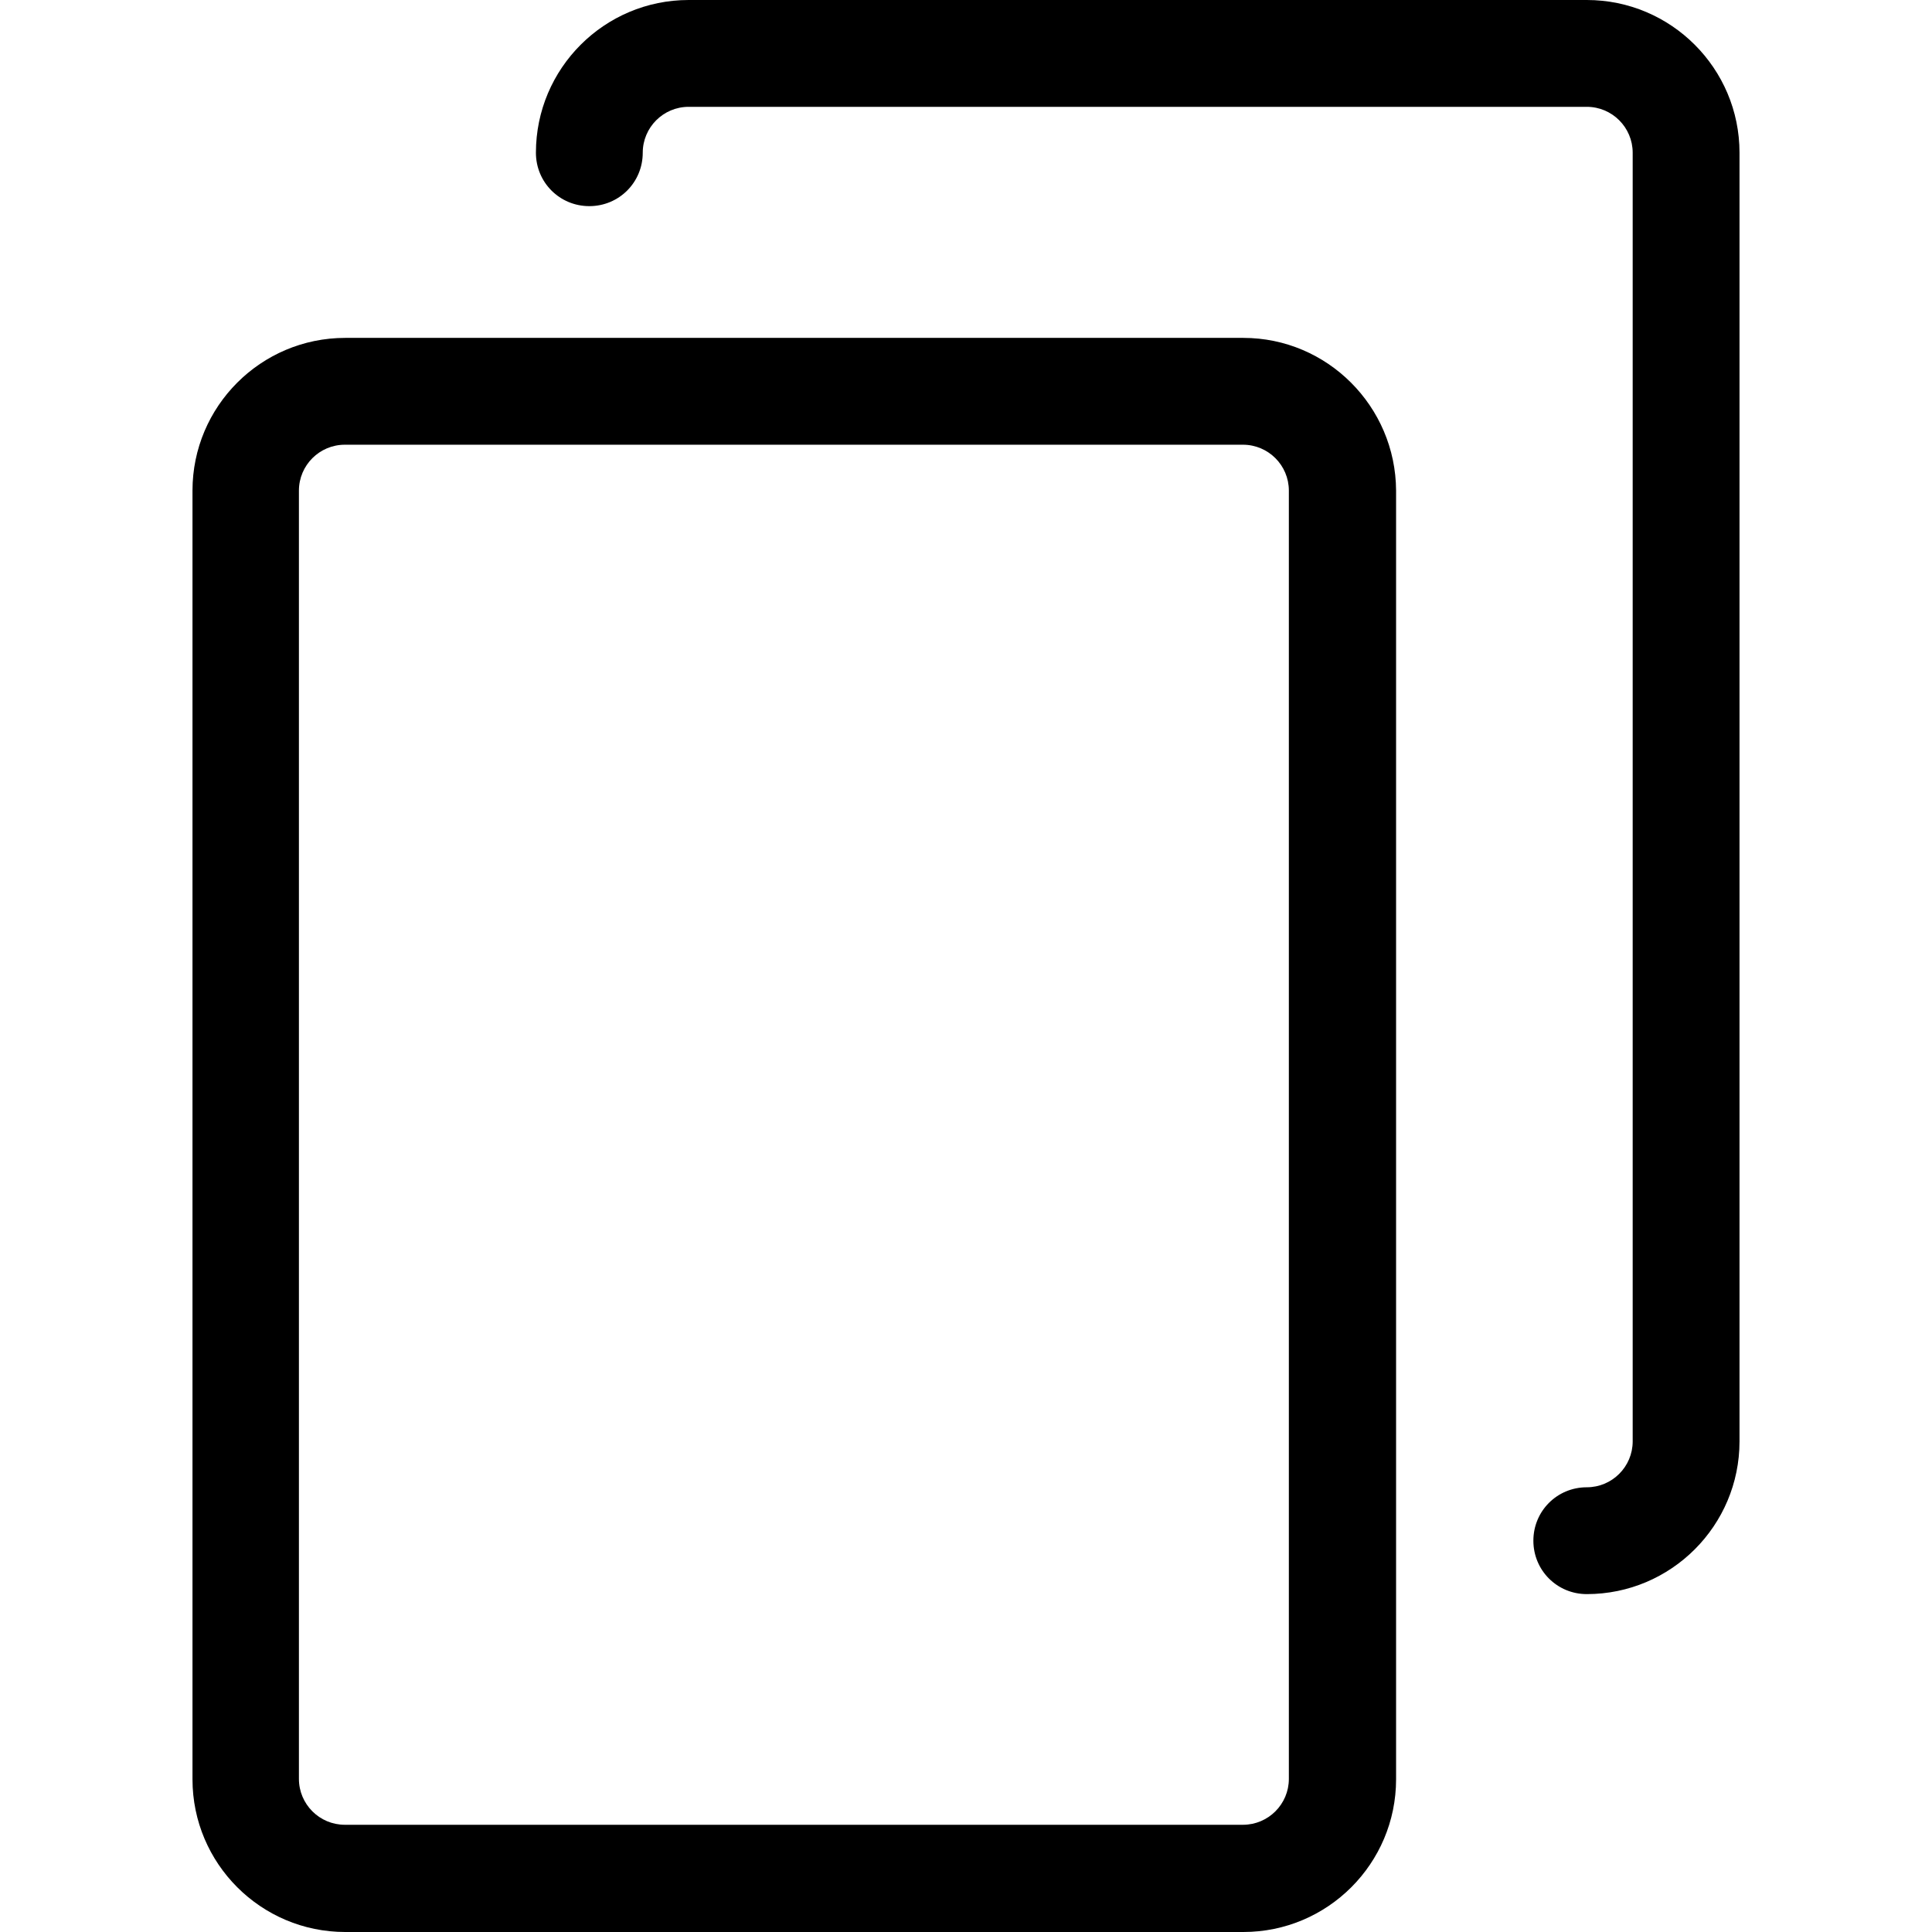
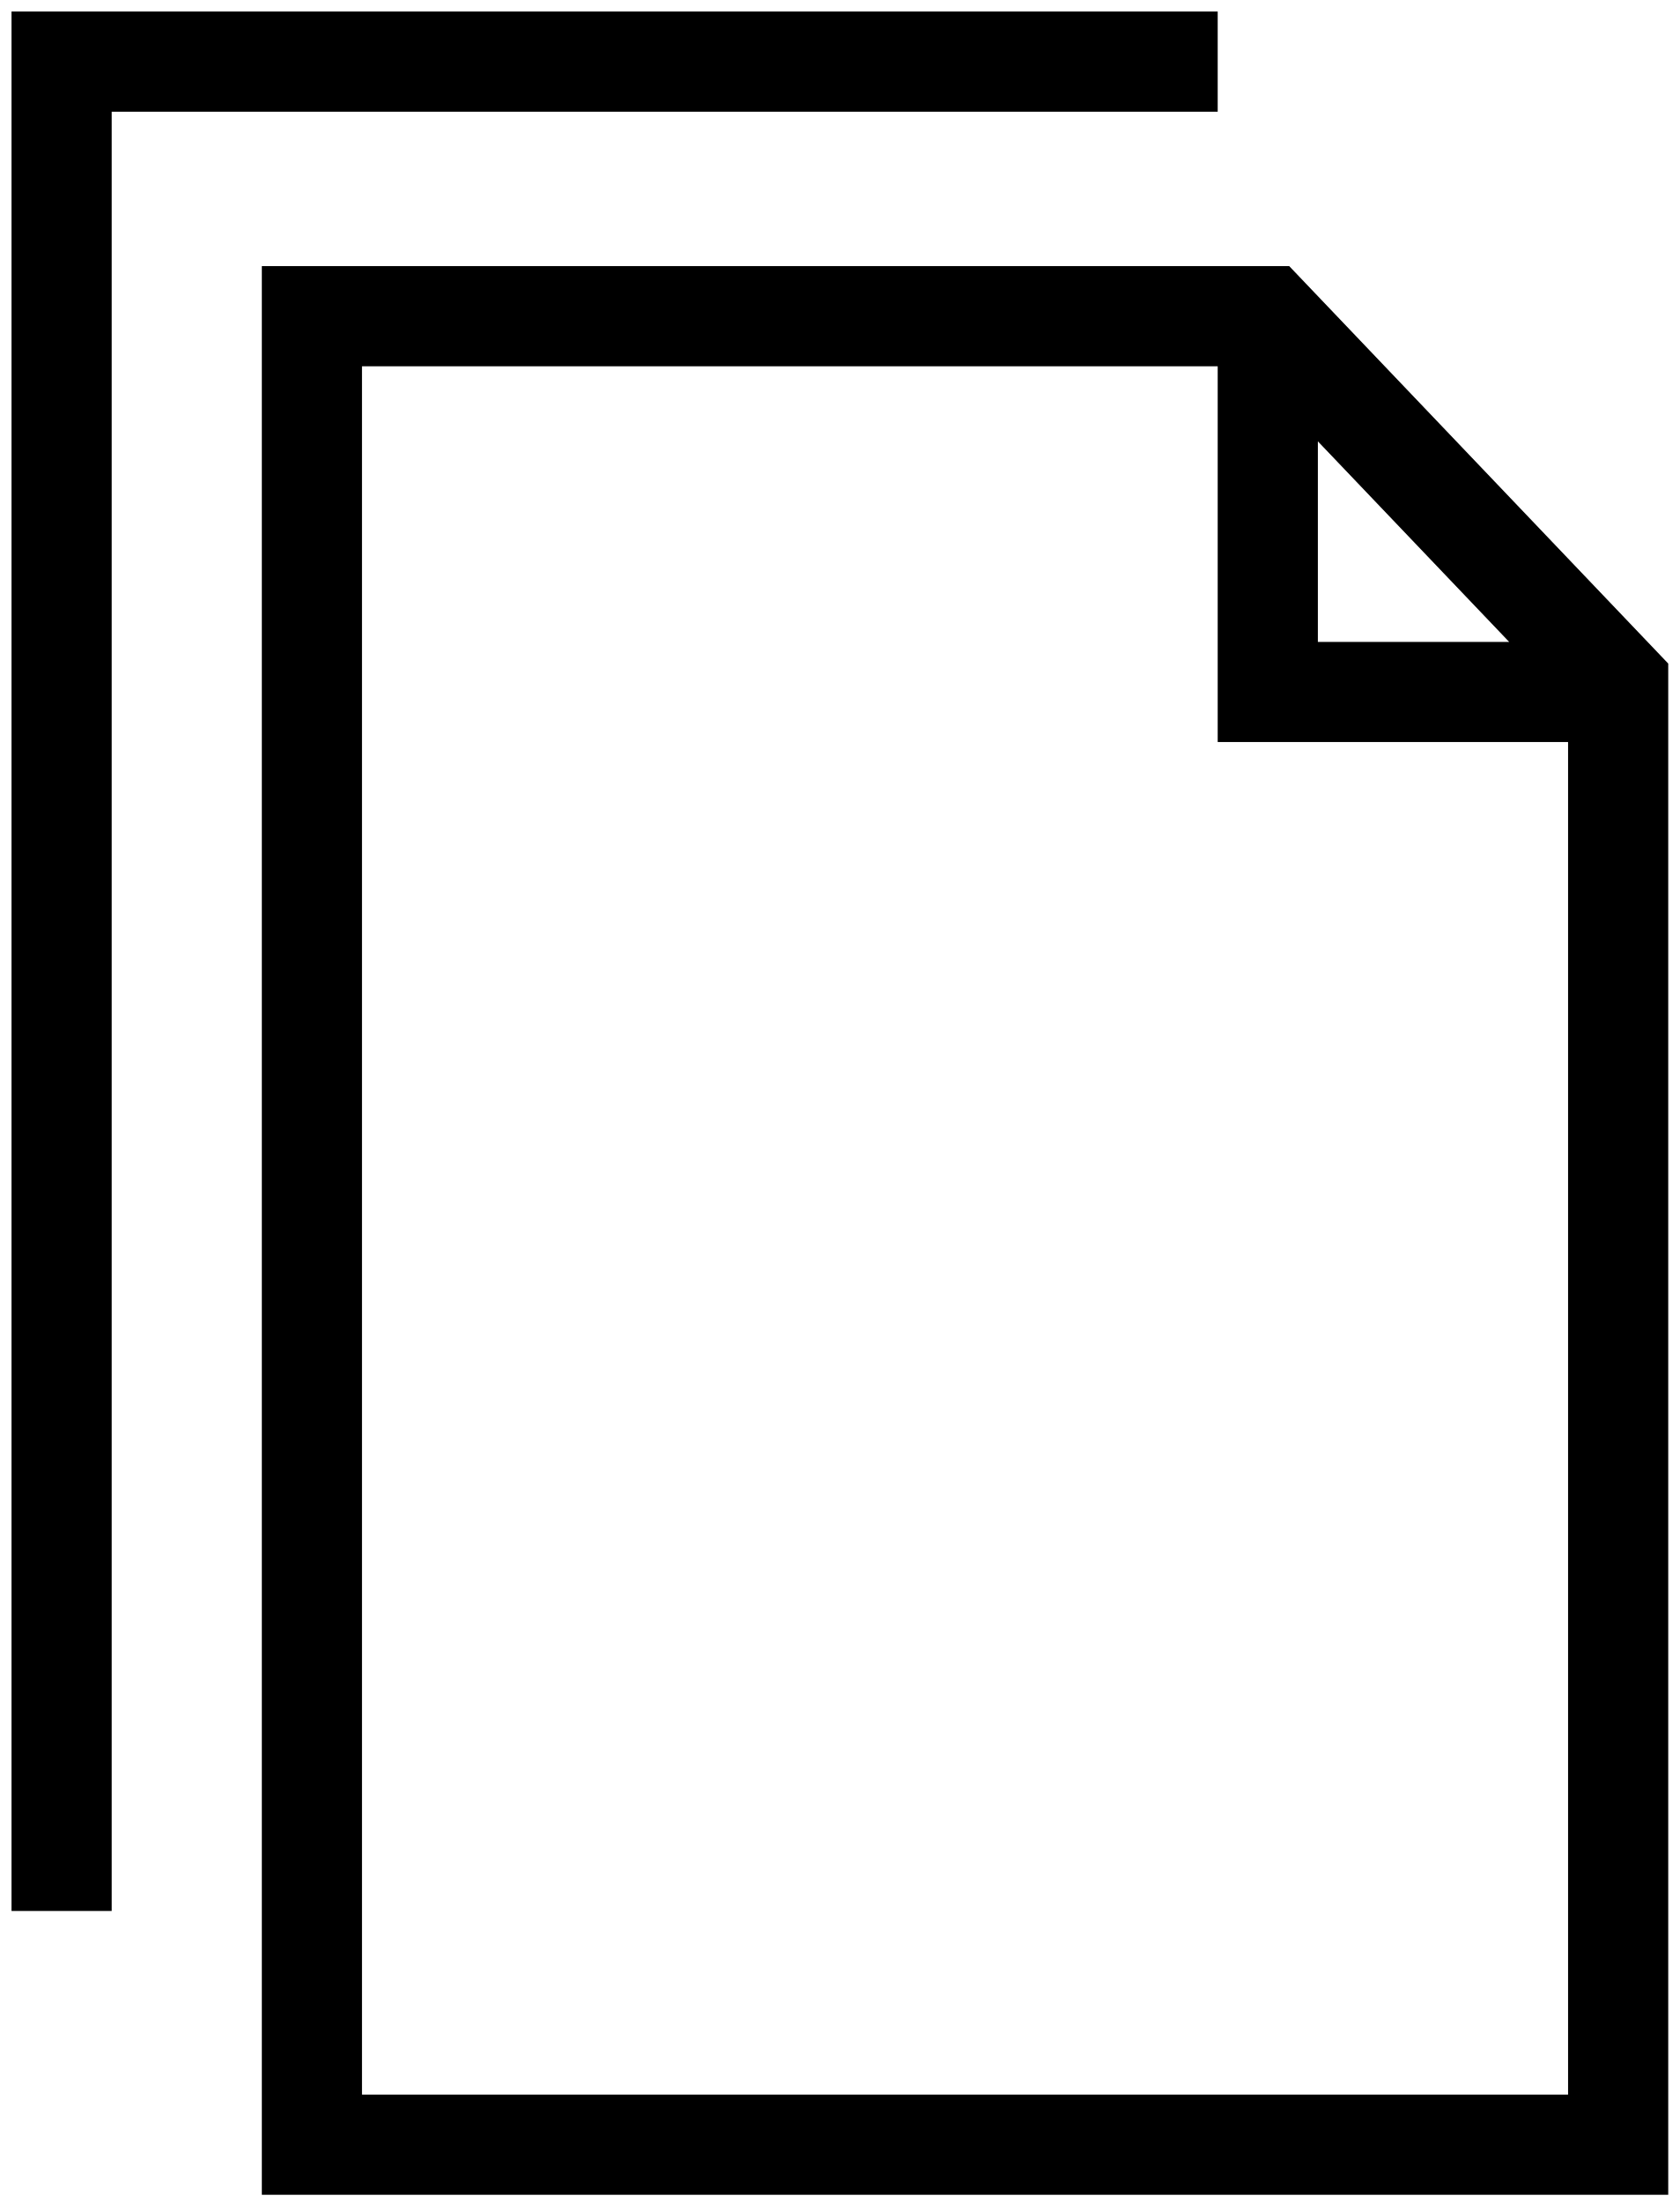
- <svg xmlns="http://www.w3.org/2000/svg" version="1.1" id="Capa_1" x="0px" y="0px" viewBox="0 0 488.3 488.3" style="enable-background:new 0 0 488.3 488.3;" xml:space="preserve">
-   <g>
-     <g>
-       <path d="M314.25,85.4h-227c-21.3,0-38.6,17.3-38.6,38.6v325.7c0,21.3,17.3,38.6,38.6,38.6h227c21.3,0,38.6-17.3,38.6-38.6V124    C352.75,102.7,335.45,85.4,314.25,85.4z M325.75,449.6c0,6.4-5.2,11.6-11.6,11.6h-227c-6.4,0-11.6-5.2-11.6-11.6V124    c0-6.4,5.2-11.6,11.6-11.6h227c6.4,0,11.6,5.2,11.6,11.6V449.6z" />
-       <path d="M401.05,0h-227c-21.3,0-38.6,17.3-38.6,38.6c0,7.5,6,13.5,13.5,13.5s13.5-6,13.5-13.5c0-6.4,5.2-11.6,11.6-11.6h227    c6.4,0,11.6,5.2,11.6,11.6v325.7c0,6.4-5.2,11.6-11.6,11.6c-7.5,0-13.5,6-13.5,13.5s6,13.5,13.5,13.5c21.3,0,38.6-17.3,38.6-38.6    V38.6C439.65,17.3,422.35,0,401.05,0z" />
-     </g>
+ <svg xmlns="http://www.w3.org/2000/svg" version="1.1" id="Layer_1" x="0px" y="0px" width="16.768px" height="21.988px" viewBox="0 0 16.768 21.988" enable-background="new 0 0 16.768 21.988" xml:space="preserve">
+   <path d="M12.871,2.656H2.614v19.25h14.041V6.623L12.871,2.656z M13.157,4.405l1.91,2.002h-1.91V4.405z M15.655,20.906H3.614V3.656  h8.543v3.75h3.498V20.906z M12.157,0.115H0.115v18.958h1V1.115h11.042V0.115z" />
+   <g id="star_x5F_fil">
+     <g id="star_x5F_lin">
+ 	</g>
  </g>
-   <g>
- </g>
-   <g>
- </g>
-   <g>
- </g>
-   <g>
- </g>
-   <g>
- </g>
-   <g>
- </g>
-   <g>
- </g>
-   <g>
- </g>
-   <g>
- </g>
-   <g>
- </g>
-   <g>
- </g>
-   <g>
- </g>
-   <g>
- </g>
-   <g>
- </g>
-   <g>
- </g>
</svg>
